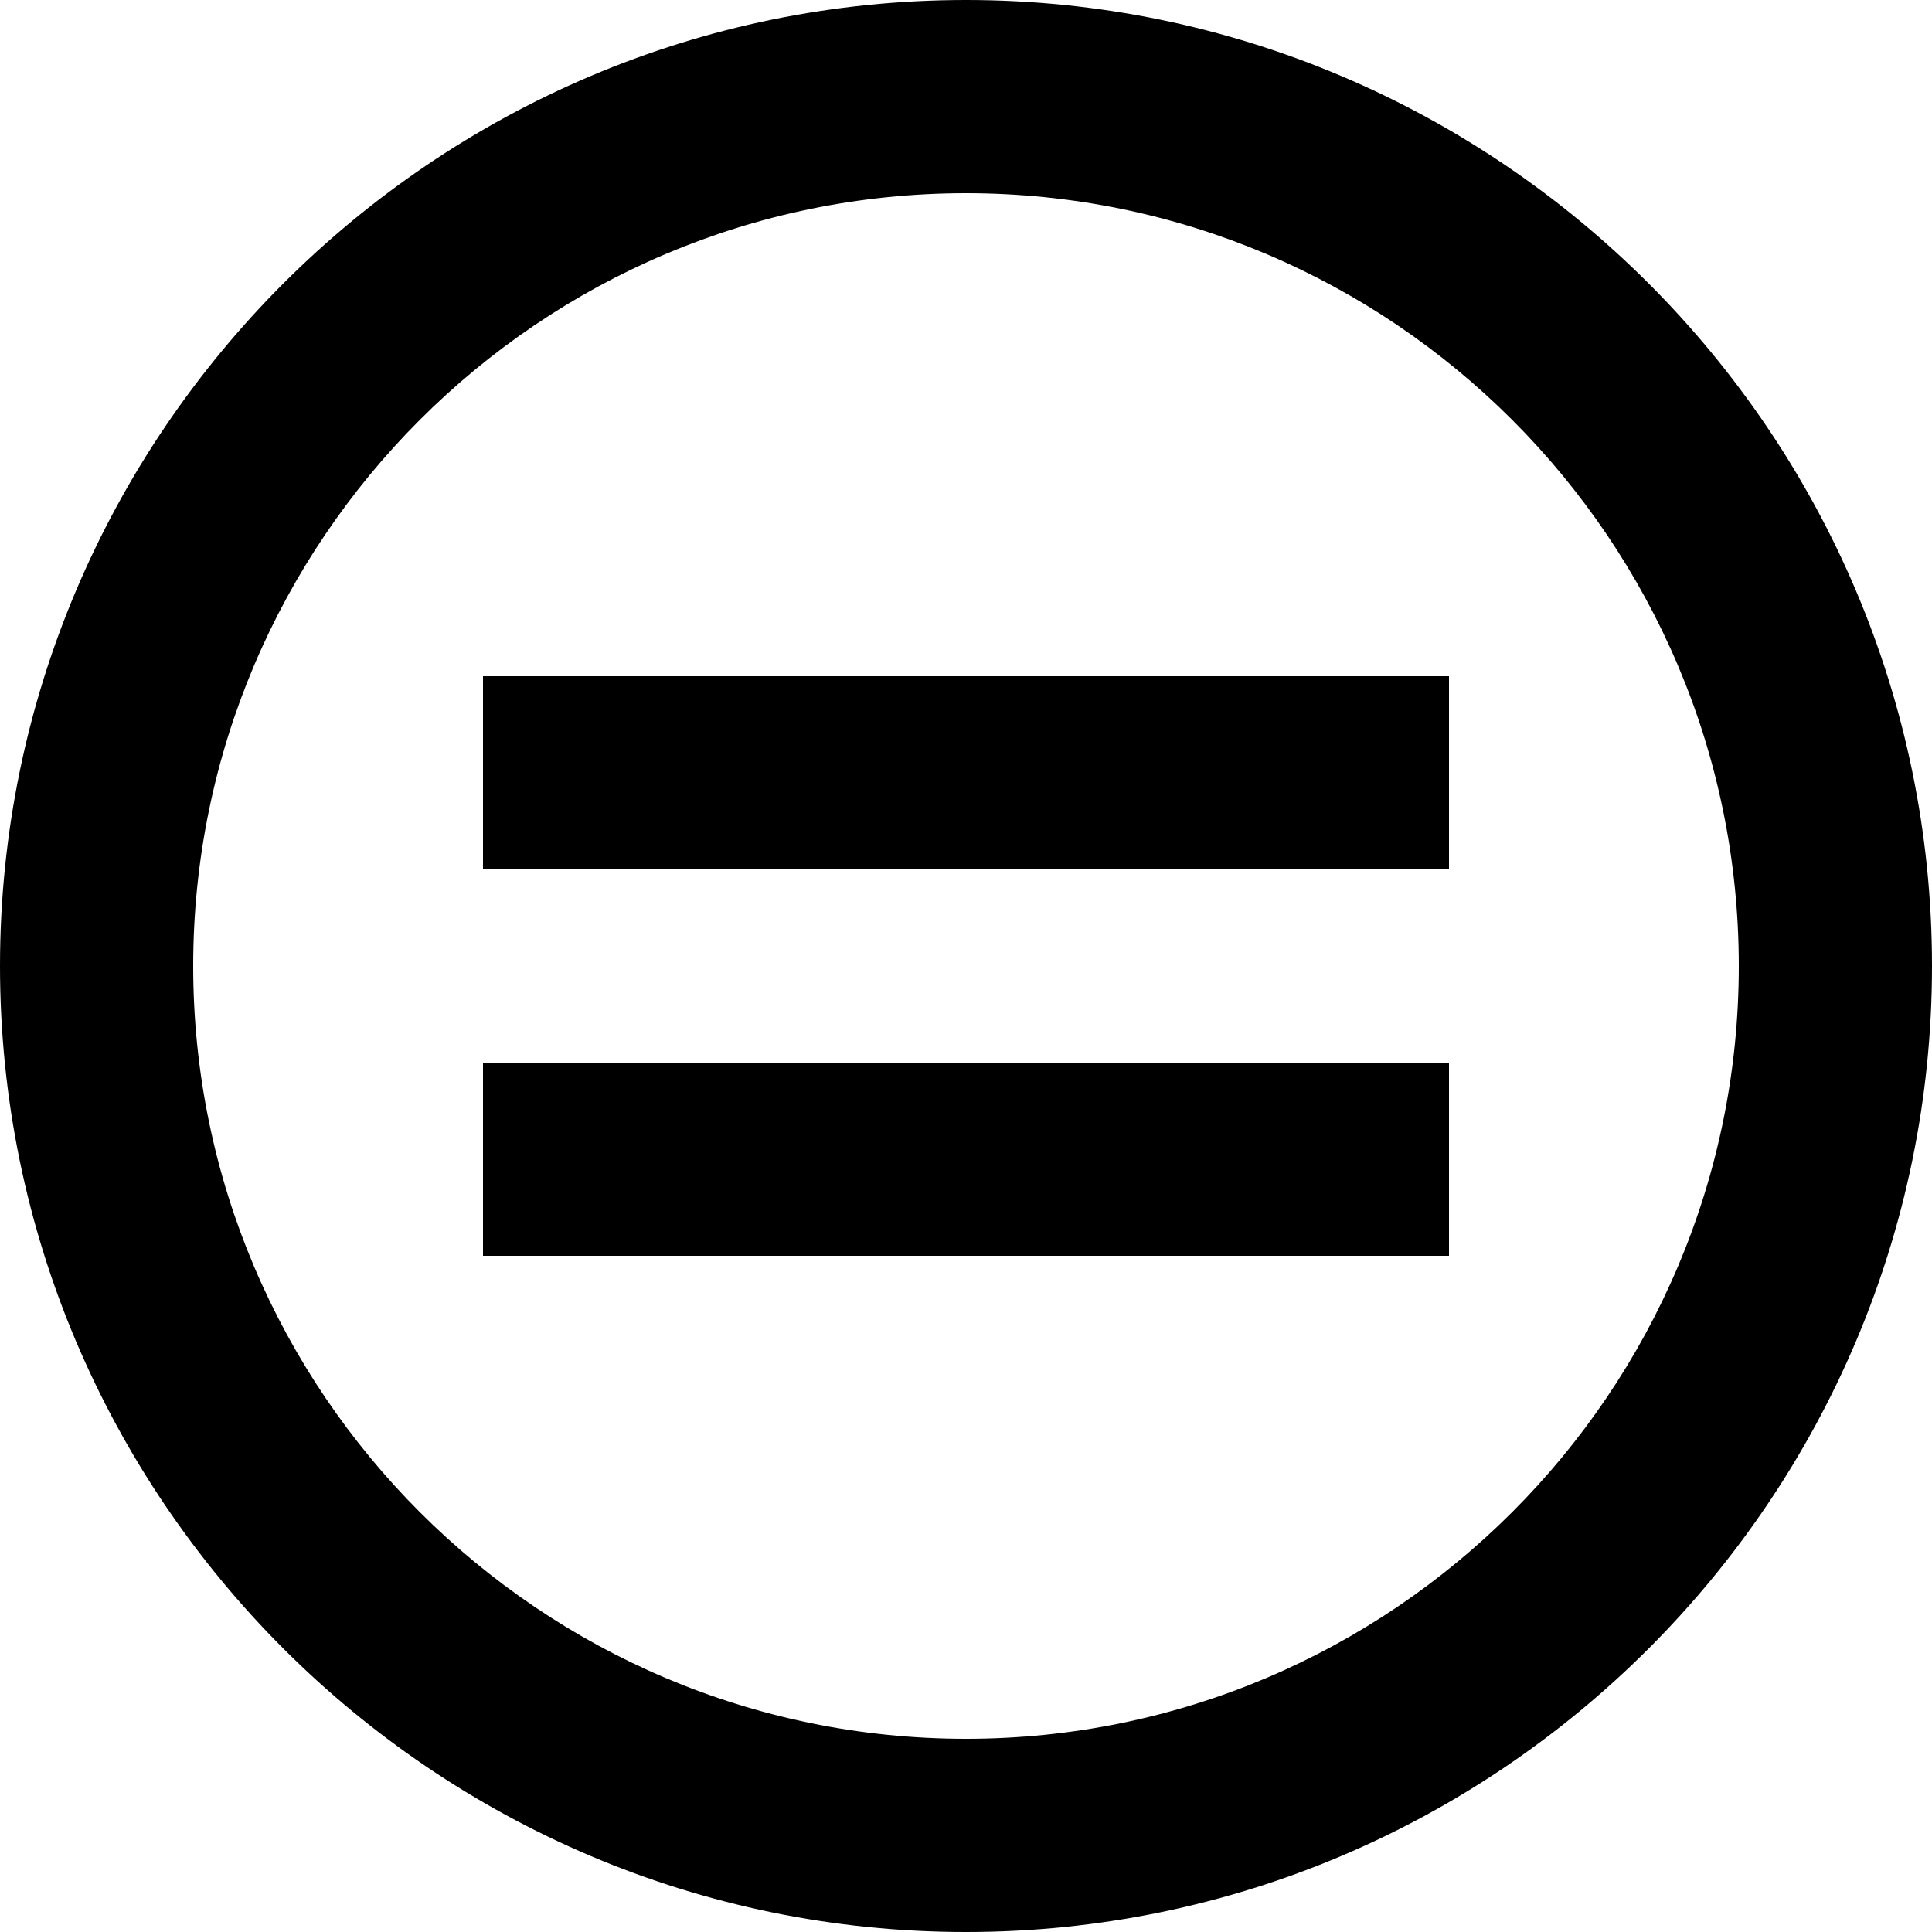
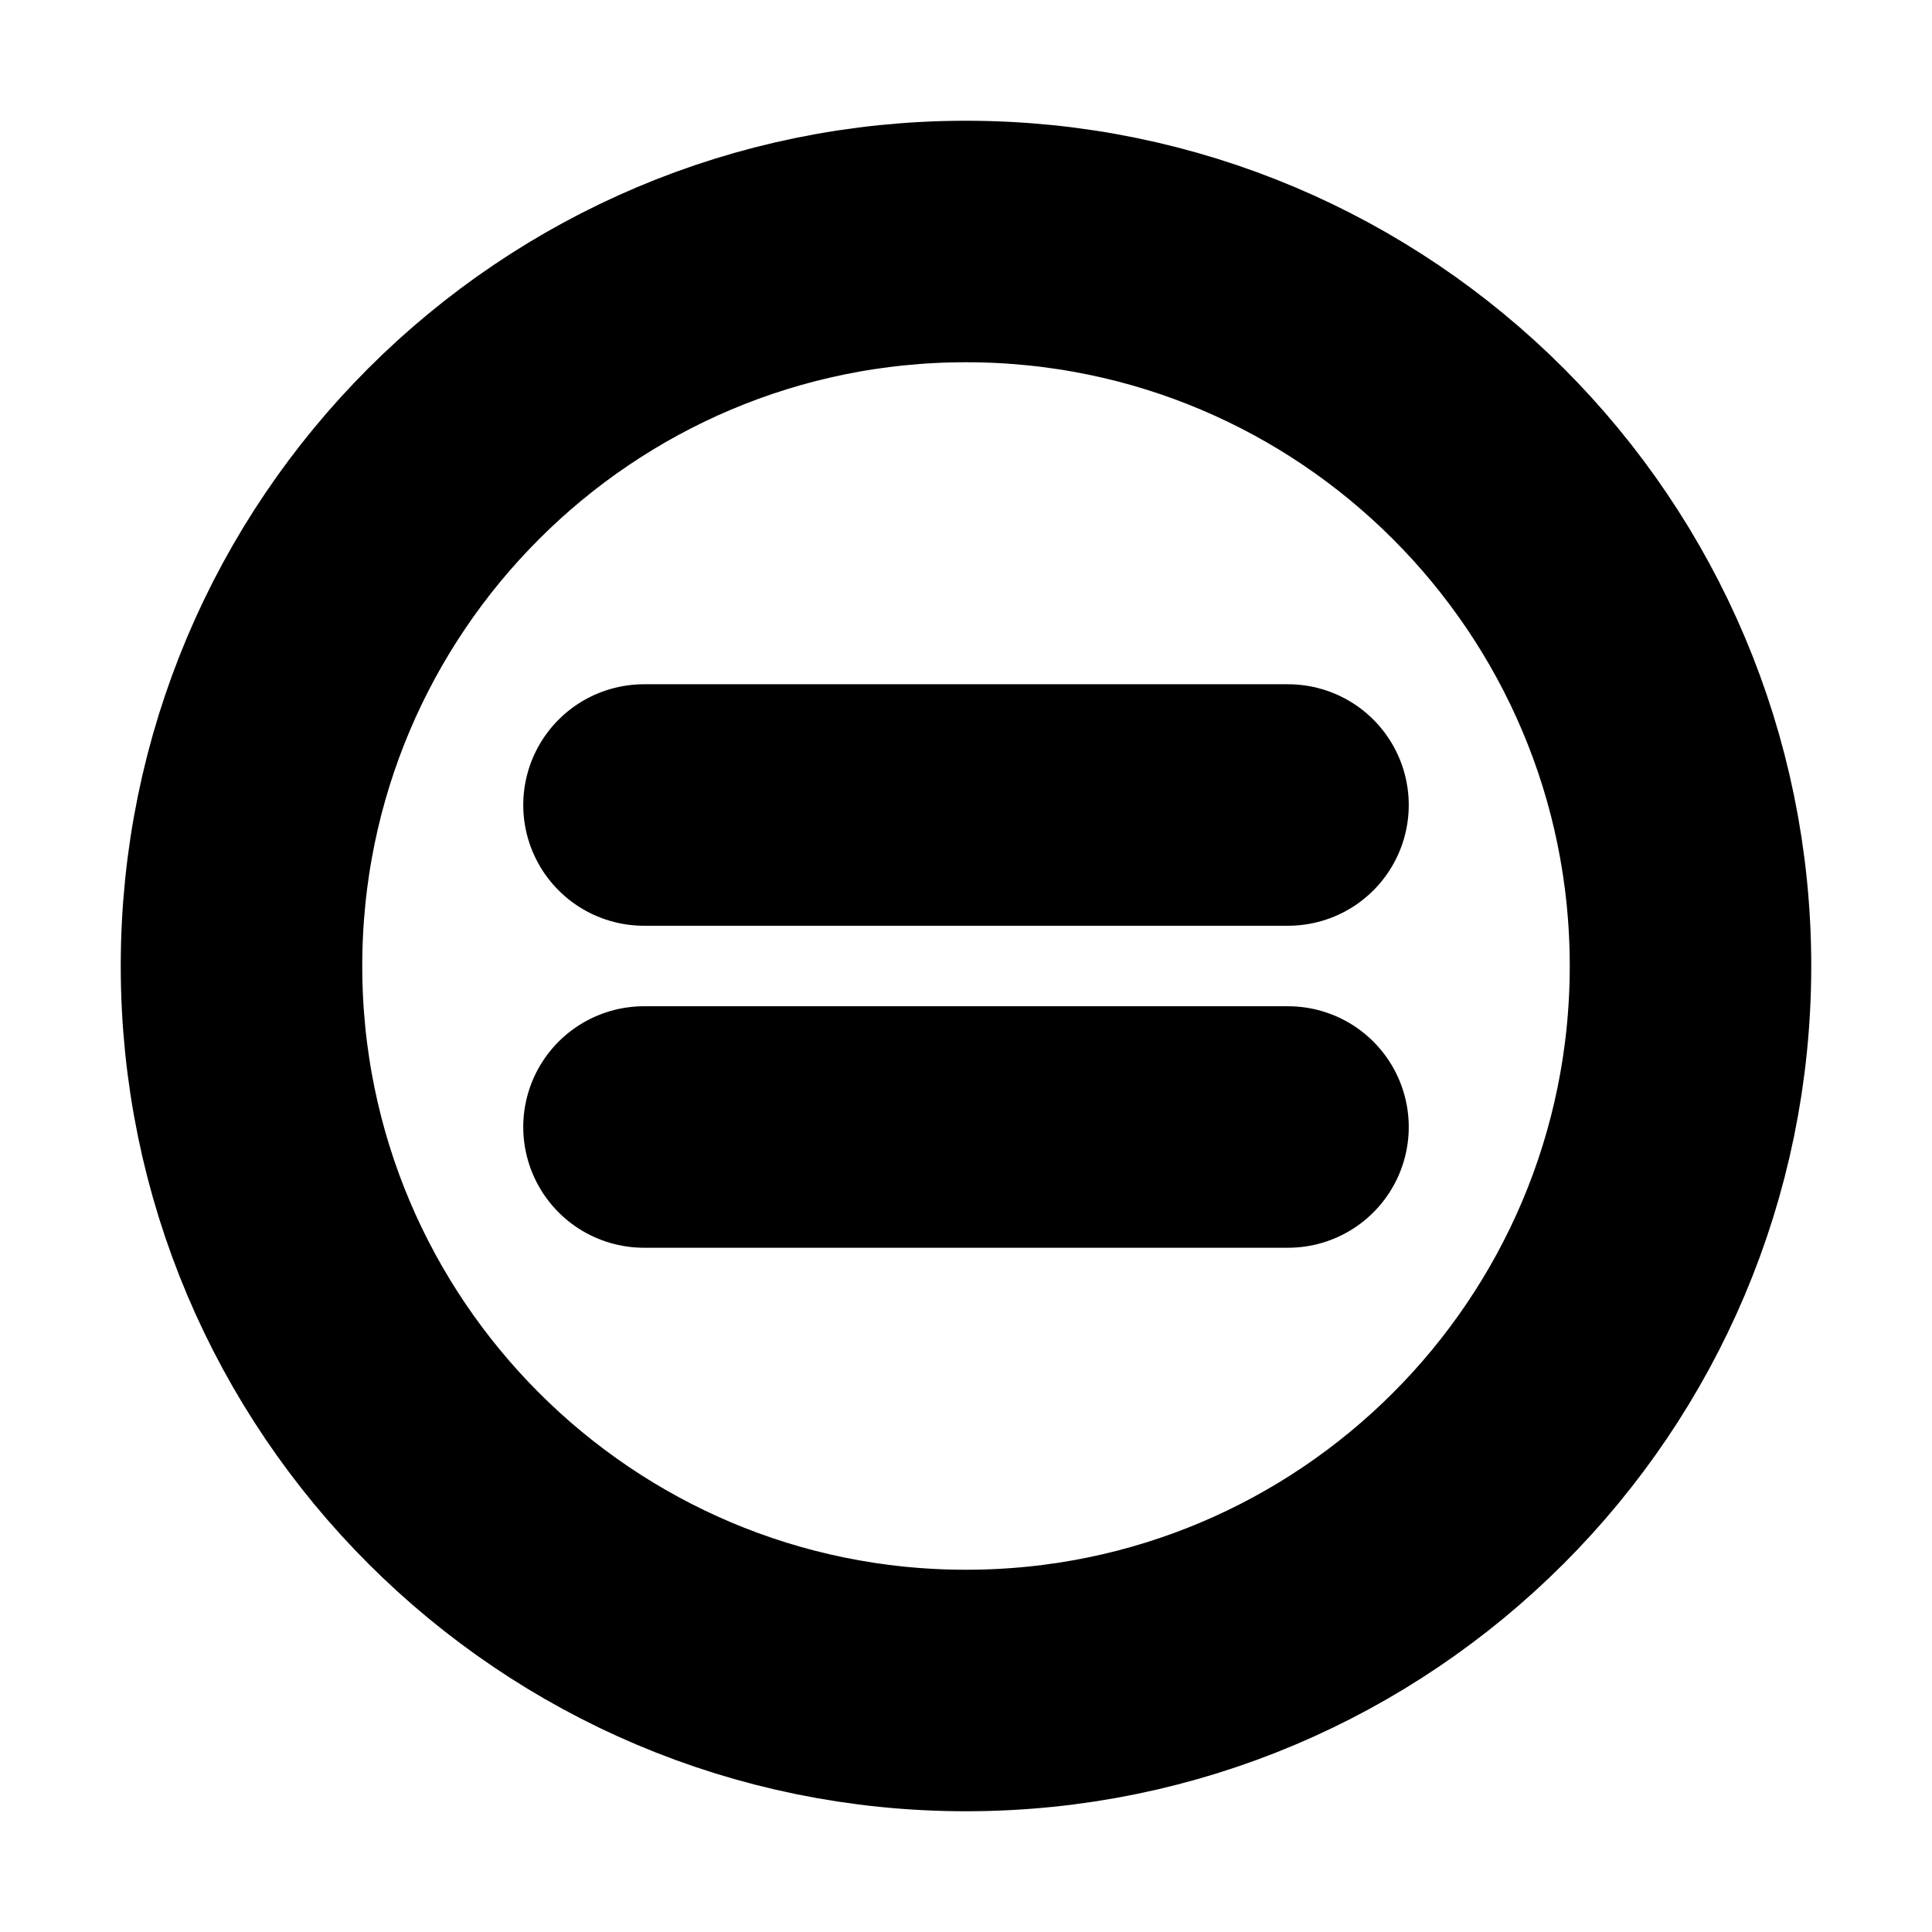
- <svg xmlns="http://www.w3.org/2000/svg" fill="currentColor" transform="" id="injected-svg" viewBox="2 2 20 20">
-   <path d="M7 13h10v2H7z" />
-   <path d="M12 2C6.49 2 2 6.49 2 12s4.49 10 10 10 10-4.49 10-10S17.51 2 12 2m0 18c-4.41 0-8-3.59-8-8s3.59-8 8-8 8 3.59 8 8-3.59 8-8 8" />
-   <path d="M7 9h10v2H7z" />
+ <svg xmlns="http://www.w3.org/2000/svg" fill="none" stroke="currentColor" stroke-width="3" stroke-linecap="round" stroke-linejoin="round" viewBox="0 0 24 24">
+   <circle cx="12" cy="12" r="9" />
+   <path d="M8 10h8M8 14h8" />
</svg>
